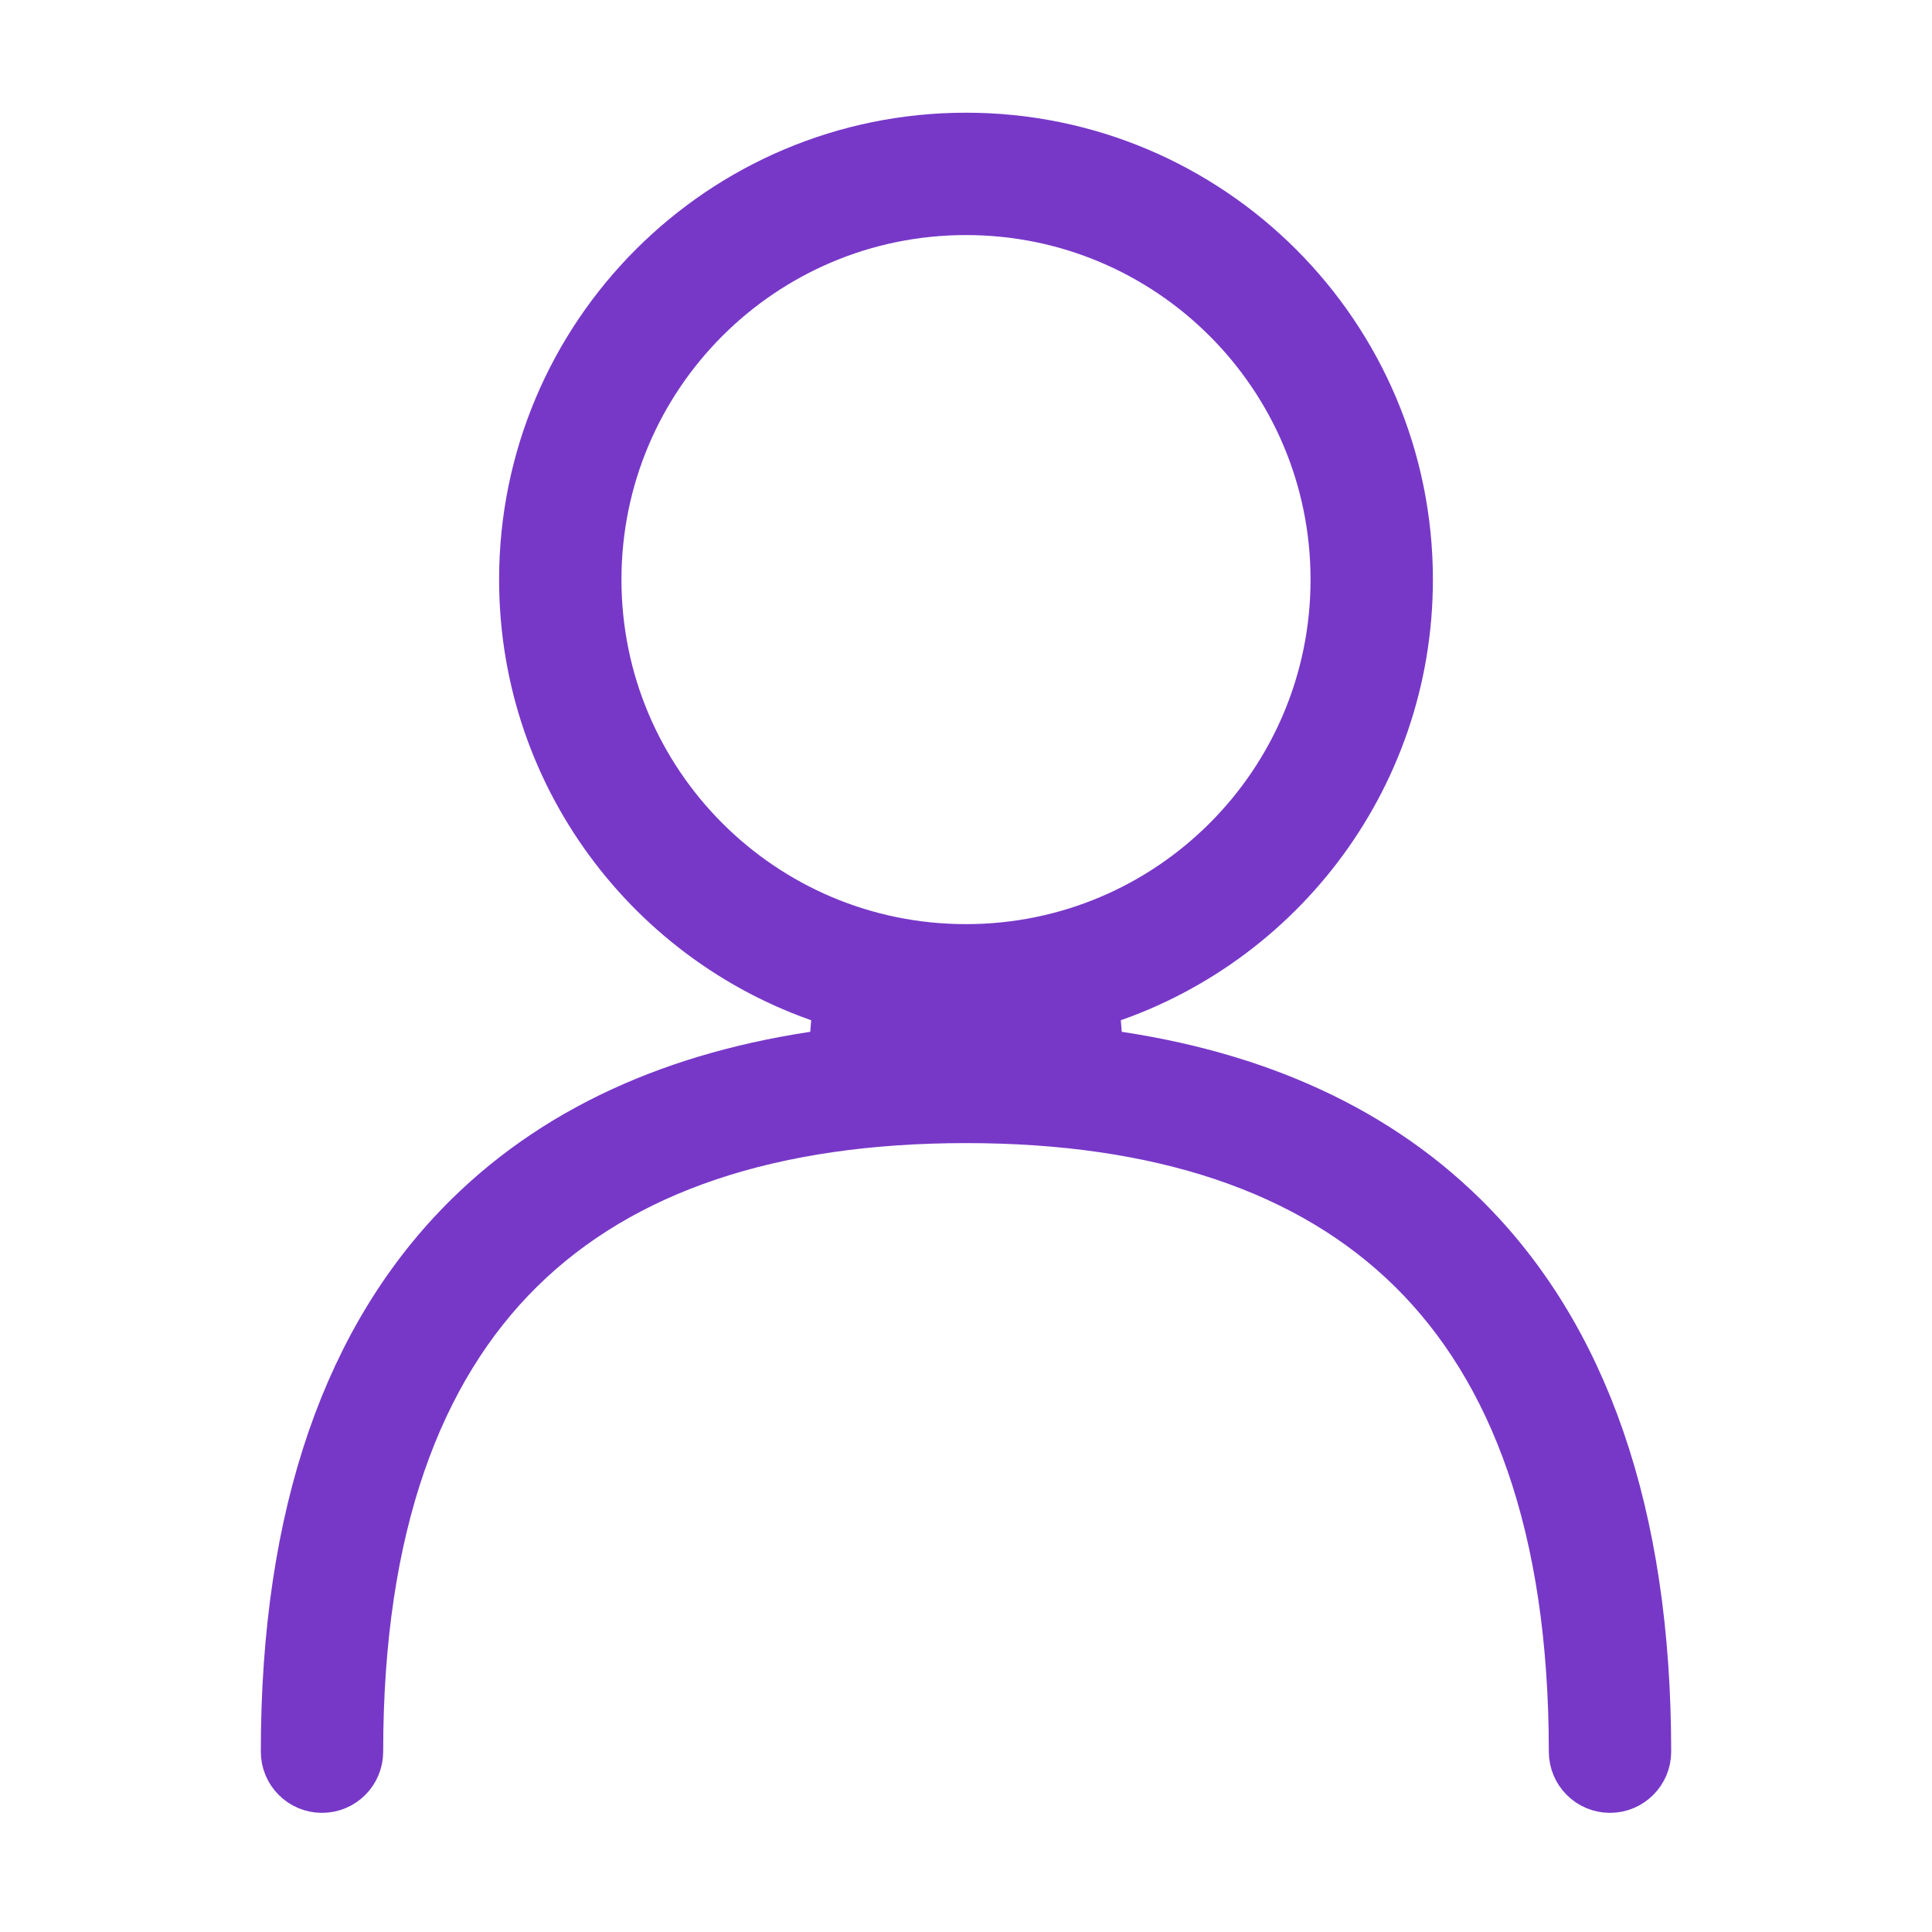
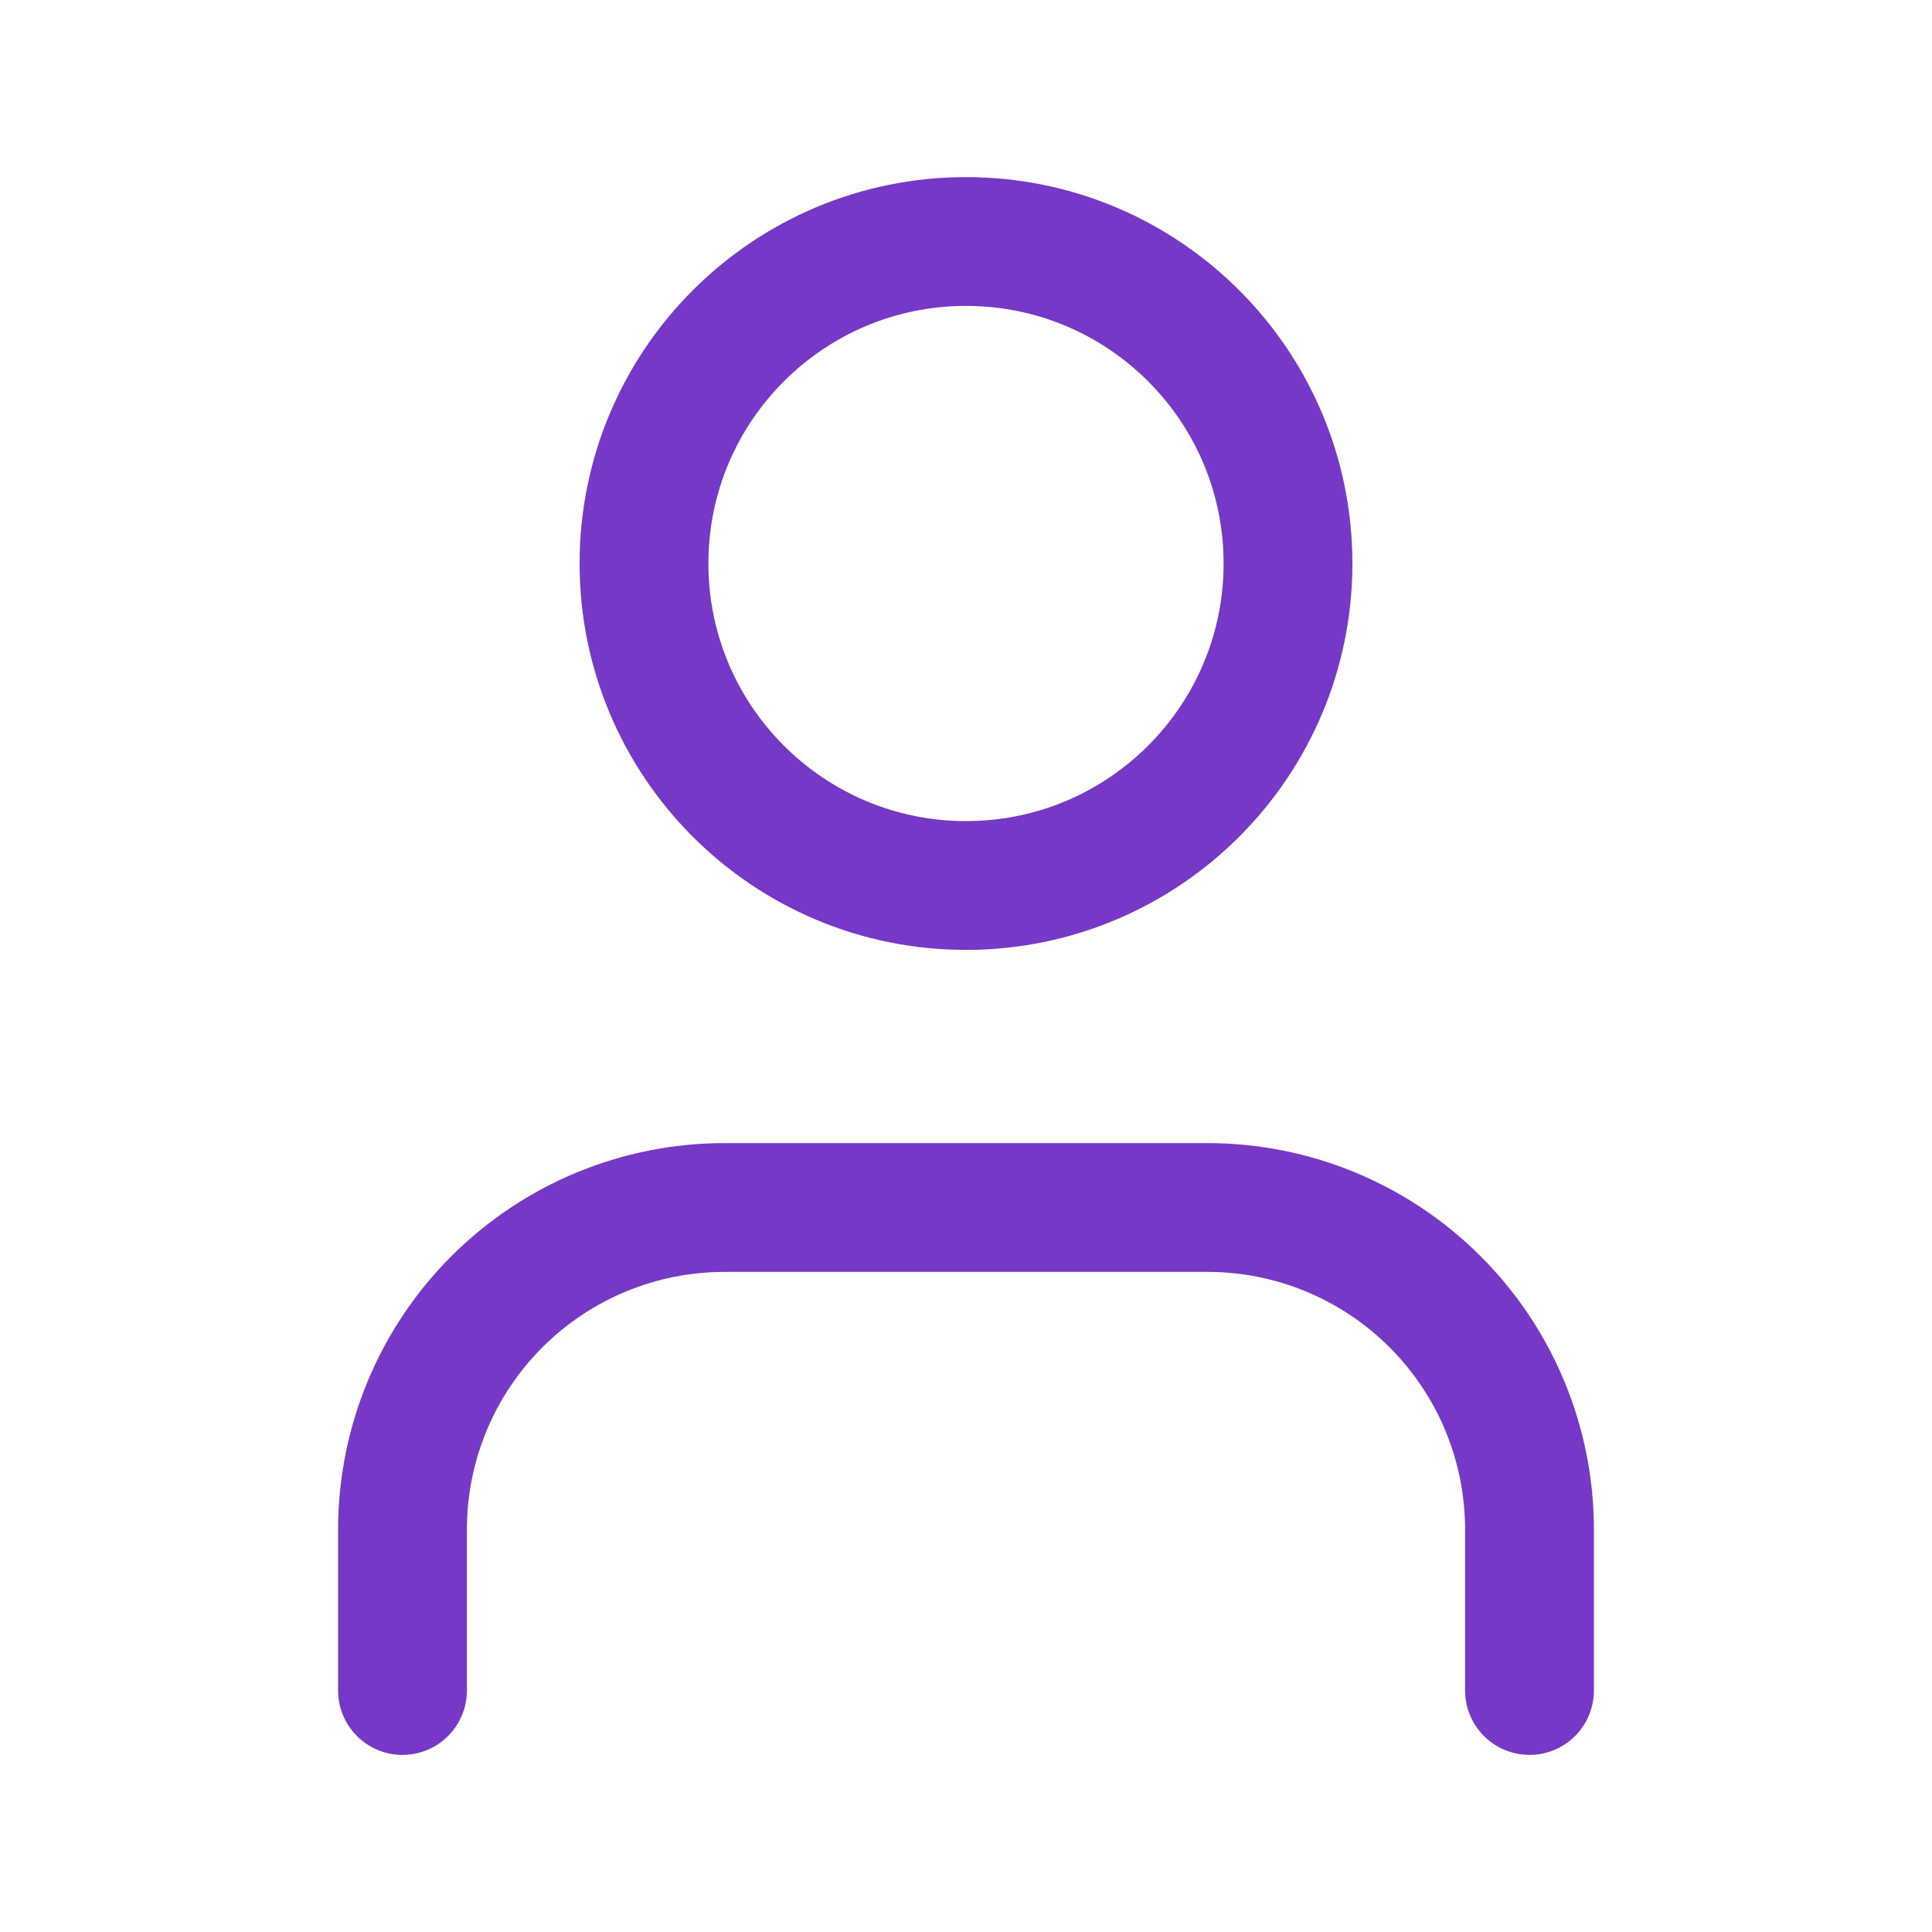
<svg xmlns="http://www.w3.org/2000/svg" width="30" height="30" viewBox="0 0 30 30" fill="none">
-   <rect width="30" height="30" fill="" />
-   <path d="M13.048 16.463L13.126 15.487C10.309 14.674 8.25 12.077 8.25 9C8.25 5.272 11.272 2.25 15 2.25C18.728 2.25 21.75 5.272 21.75 9C21.75 12.077 19.691 14.674 16.874 15.487L16.952 16.463C19.259 16.744 21.195 17.554 22.641 18.979C24.479 20.791 25.45 23.524 25.45 27.2C25.45 27.448 25.248 27.65 25 27.65H25C24.751 27.65 24.55 27.448 24.55 27.2C24.55 23.675 23.621 21.209 22.009 19.62L22.009 19.62C20.396 18.031 18.027 17.25 15 17.25C11.972 17.25 9.604 18.031 7.991 19.62C6.379 21.209 5.45 23.675 5.45 27.2C5.45 27.448 5.249 27.65 5 27.65C4.751 27.65 4.55 27.448 4.55 27.2C4.55 23.524 5.521 20.791 7.359 18.98C8.805 17.554 10.741 16.744 13.048 16.463ZM15 3.15C11.769 3.15 9.15 5.769 9.15 9C9.15 12.231 11.769 14.85 15 14.85C18.231 14.85 20.85 12.231 20.85 9C20.85 5.769 18.231 3.15 15 3.15Z" fill="#7738C8" stroke="#7738C8" />
+   <path d="M23.75 26.25V23.75C23.75 22.424 23.223 21.152 22.285 20.215C21.348 19.277 20.076 18.75 18.75 18.75H11.25C9.924 18.75 8.652 19.277 7.714 20.215C6.777 21.152 6.25 22.424 6.25 23.75V26.25" stroke="#7738C8" stroke-width="2" stroke-linecap="round" stroke-linejoin="round" />
+   <path d="M15 13.75C17.761 13.75 20 11.511 20 8.75C20 5.989 17.761 3.75 15 3.75C12.239 3.75 10 5.989 10 8.75C10 11.511 12.239 13.75 15 13.75Z" stroke="#7738C8" stroke-width="2" stroke-linecap="round" stroke-linejoin="round" />
</svg>
